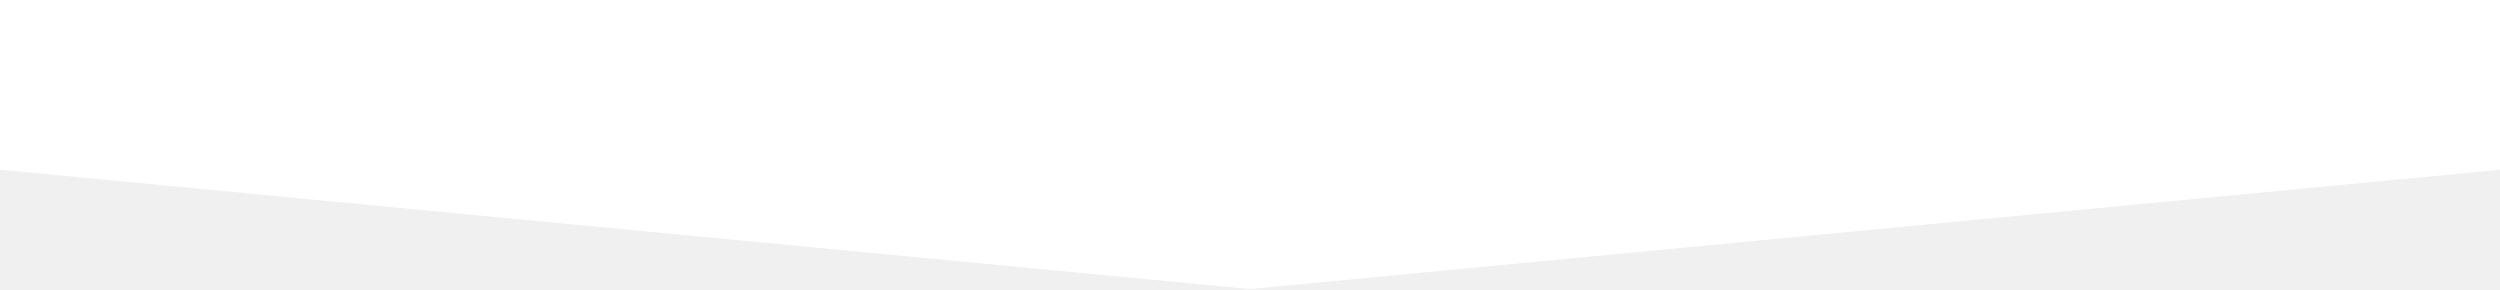
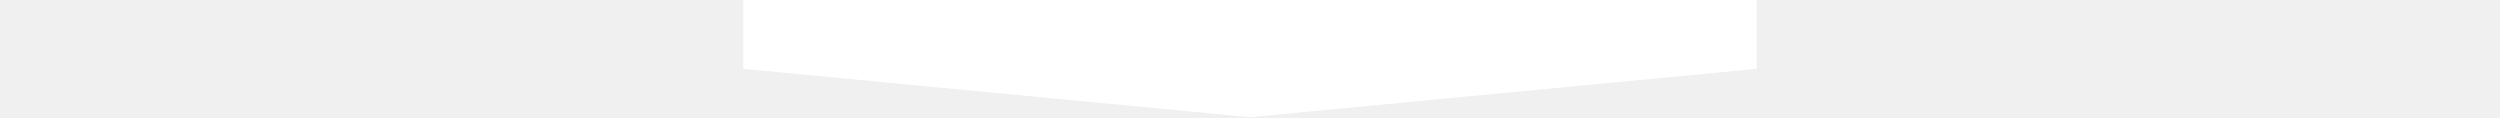
- <svg xmlns="http://www.w3.org/2000/svg" version="1.1" id="Layer_1" x="0px" y="0px" width="320px" height="37px" viewBox="0 12.452 320 37" enable-background="new 0 12.452 320 37" xml:space="preserve">
+ <svg xmlns="http://www.w3.org/2000/svg" version="1.1" id="Layer_1" x="0px" y="0px" width="768px" height="36px" viewBox="0 12.452 320 37" enable-background="new 0 12.452 320 37" xml:space="preserve">
  <polygon fill="#ffffff" points="320,12.452 0,12.452 0,34.175 160,49.452 320,34.175 " />
</svg>
